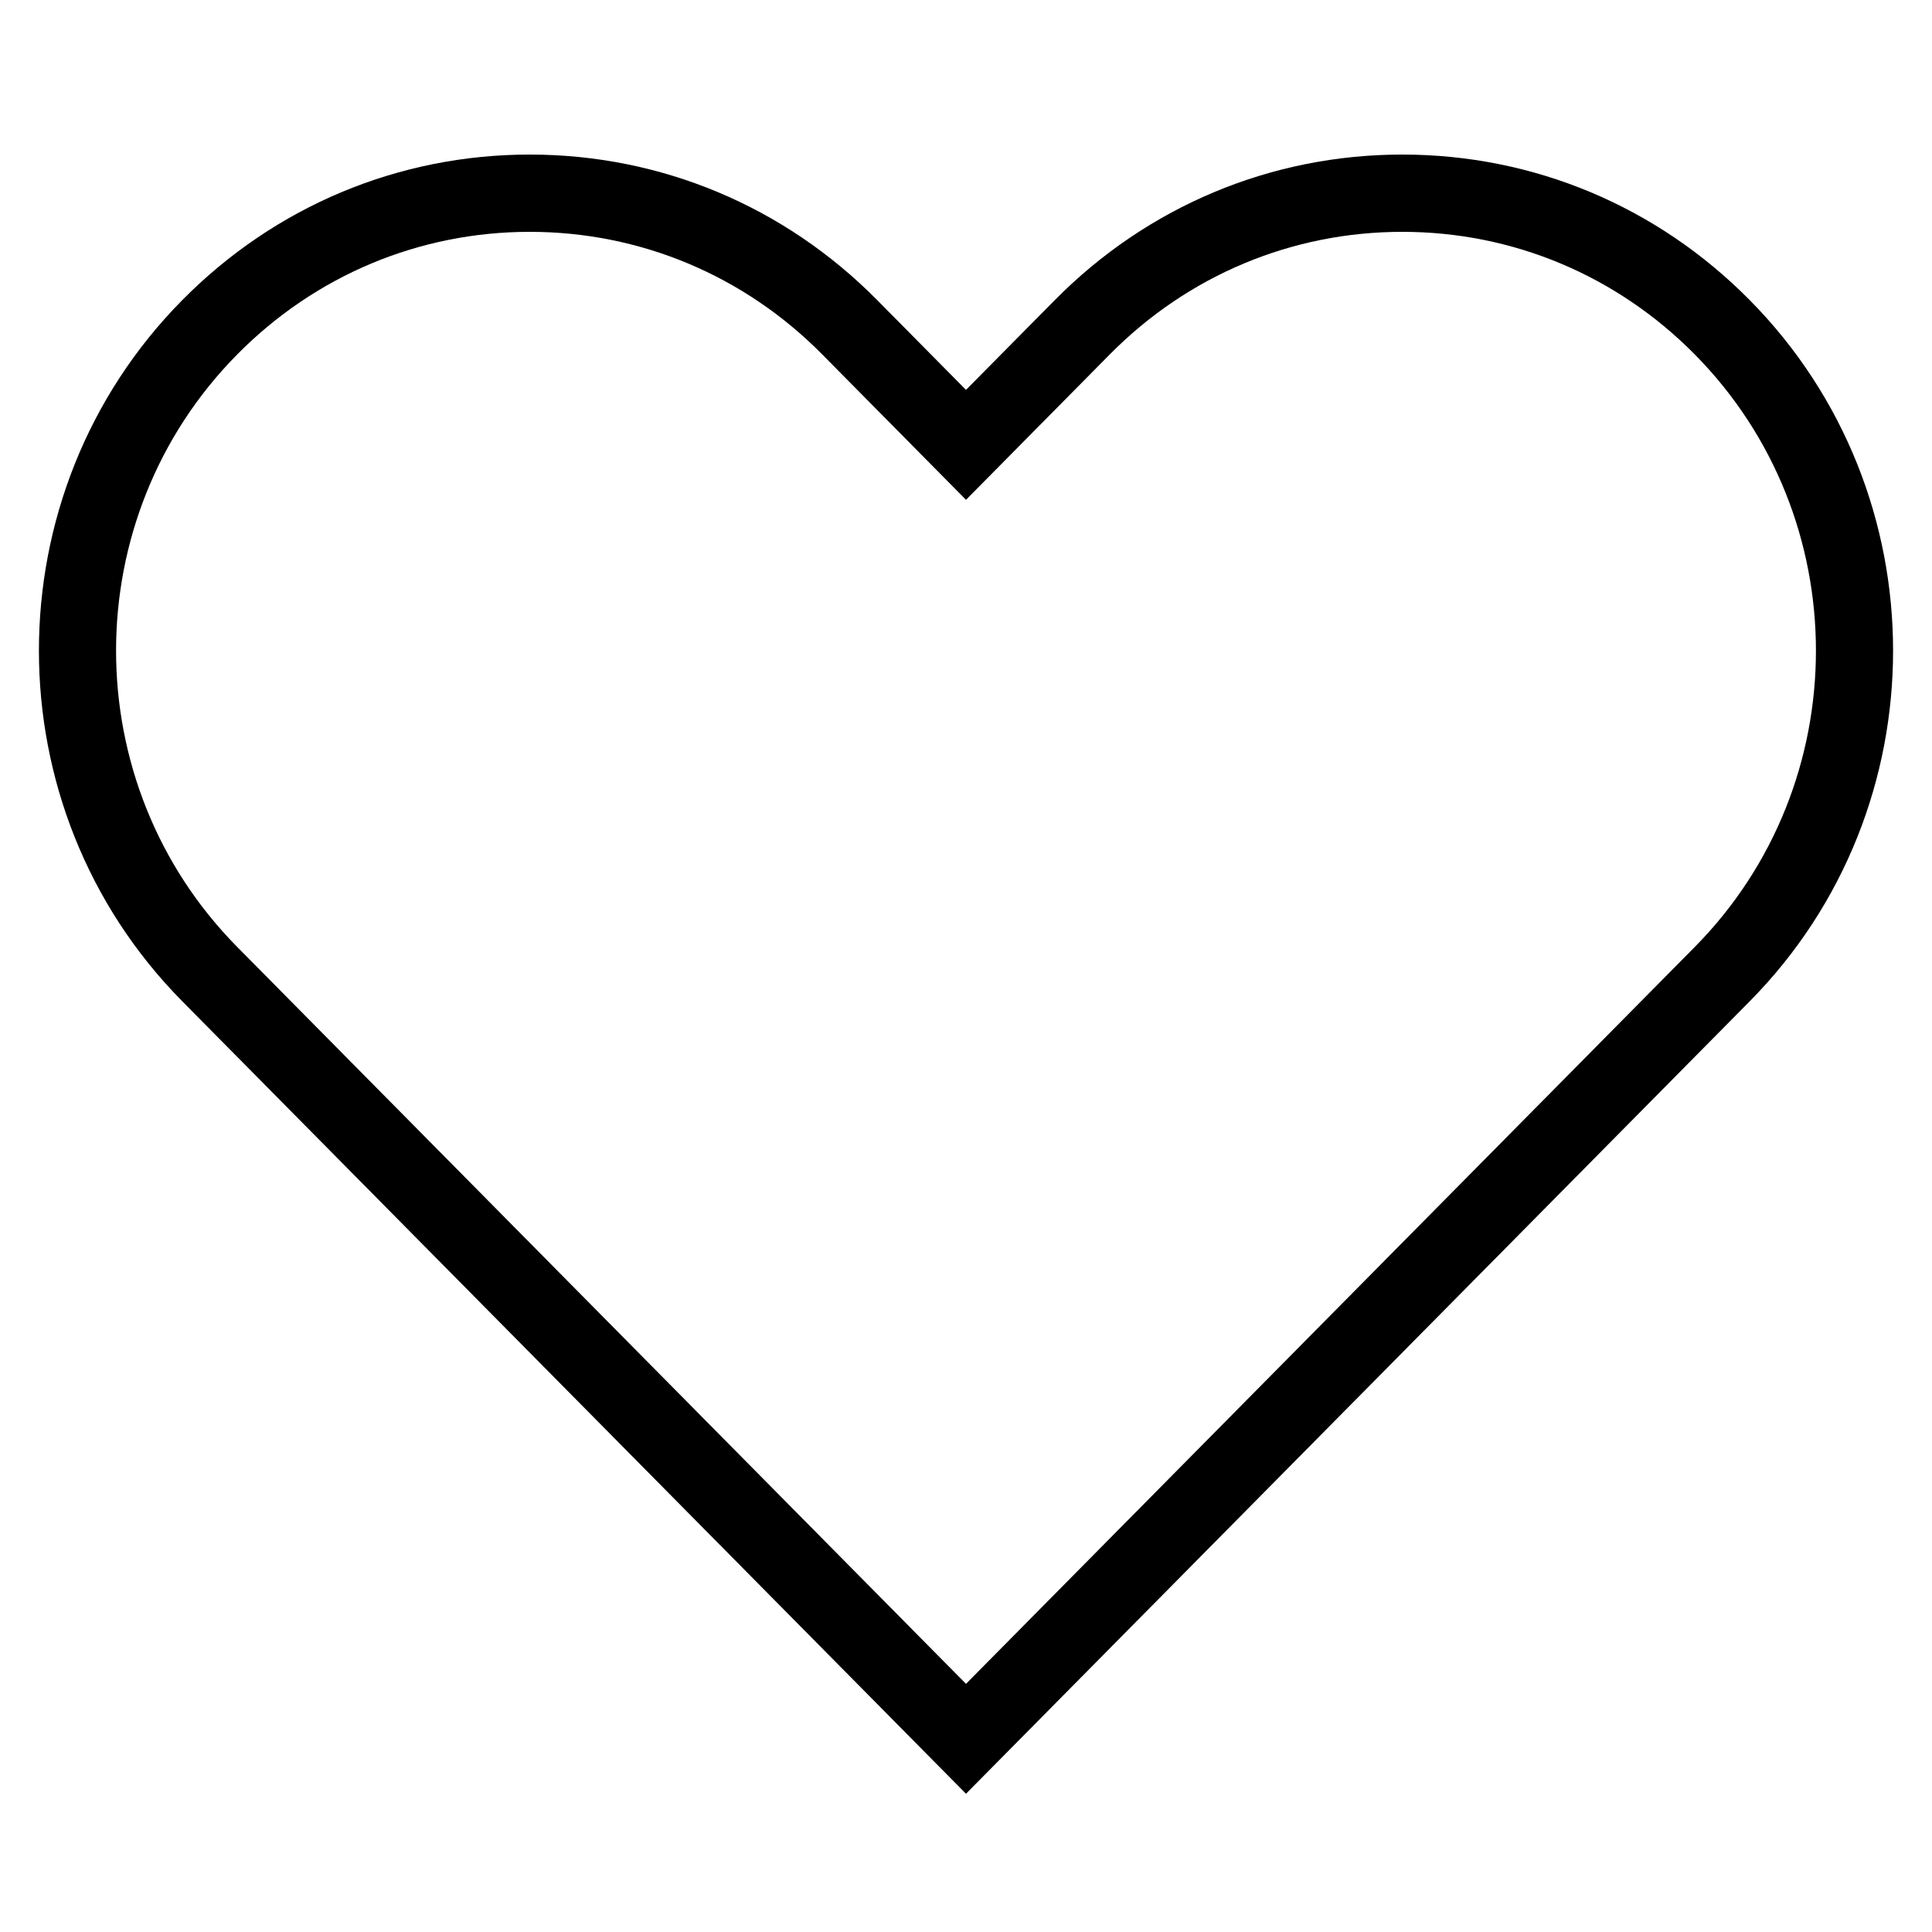
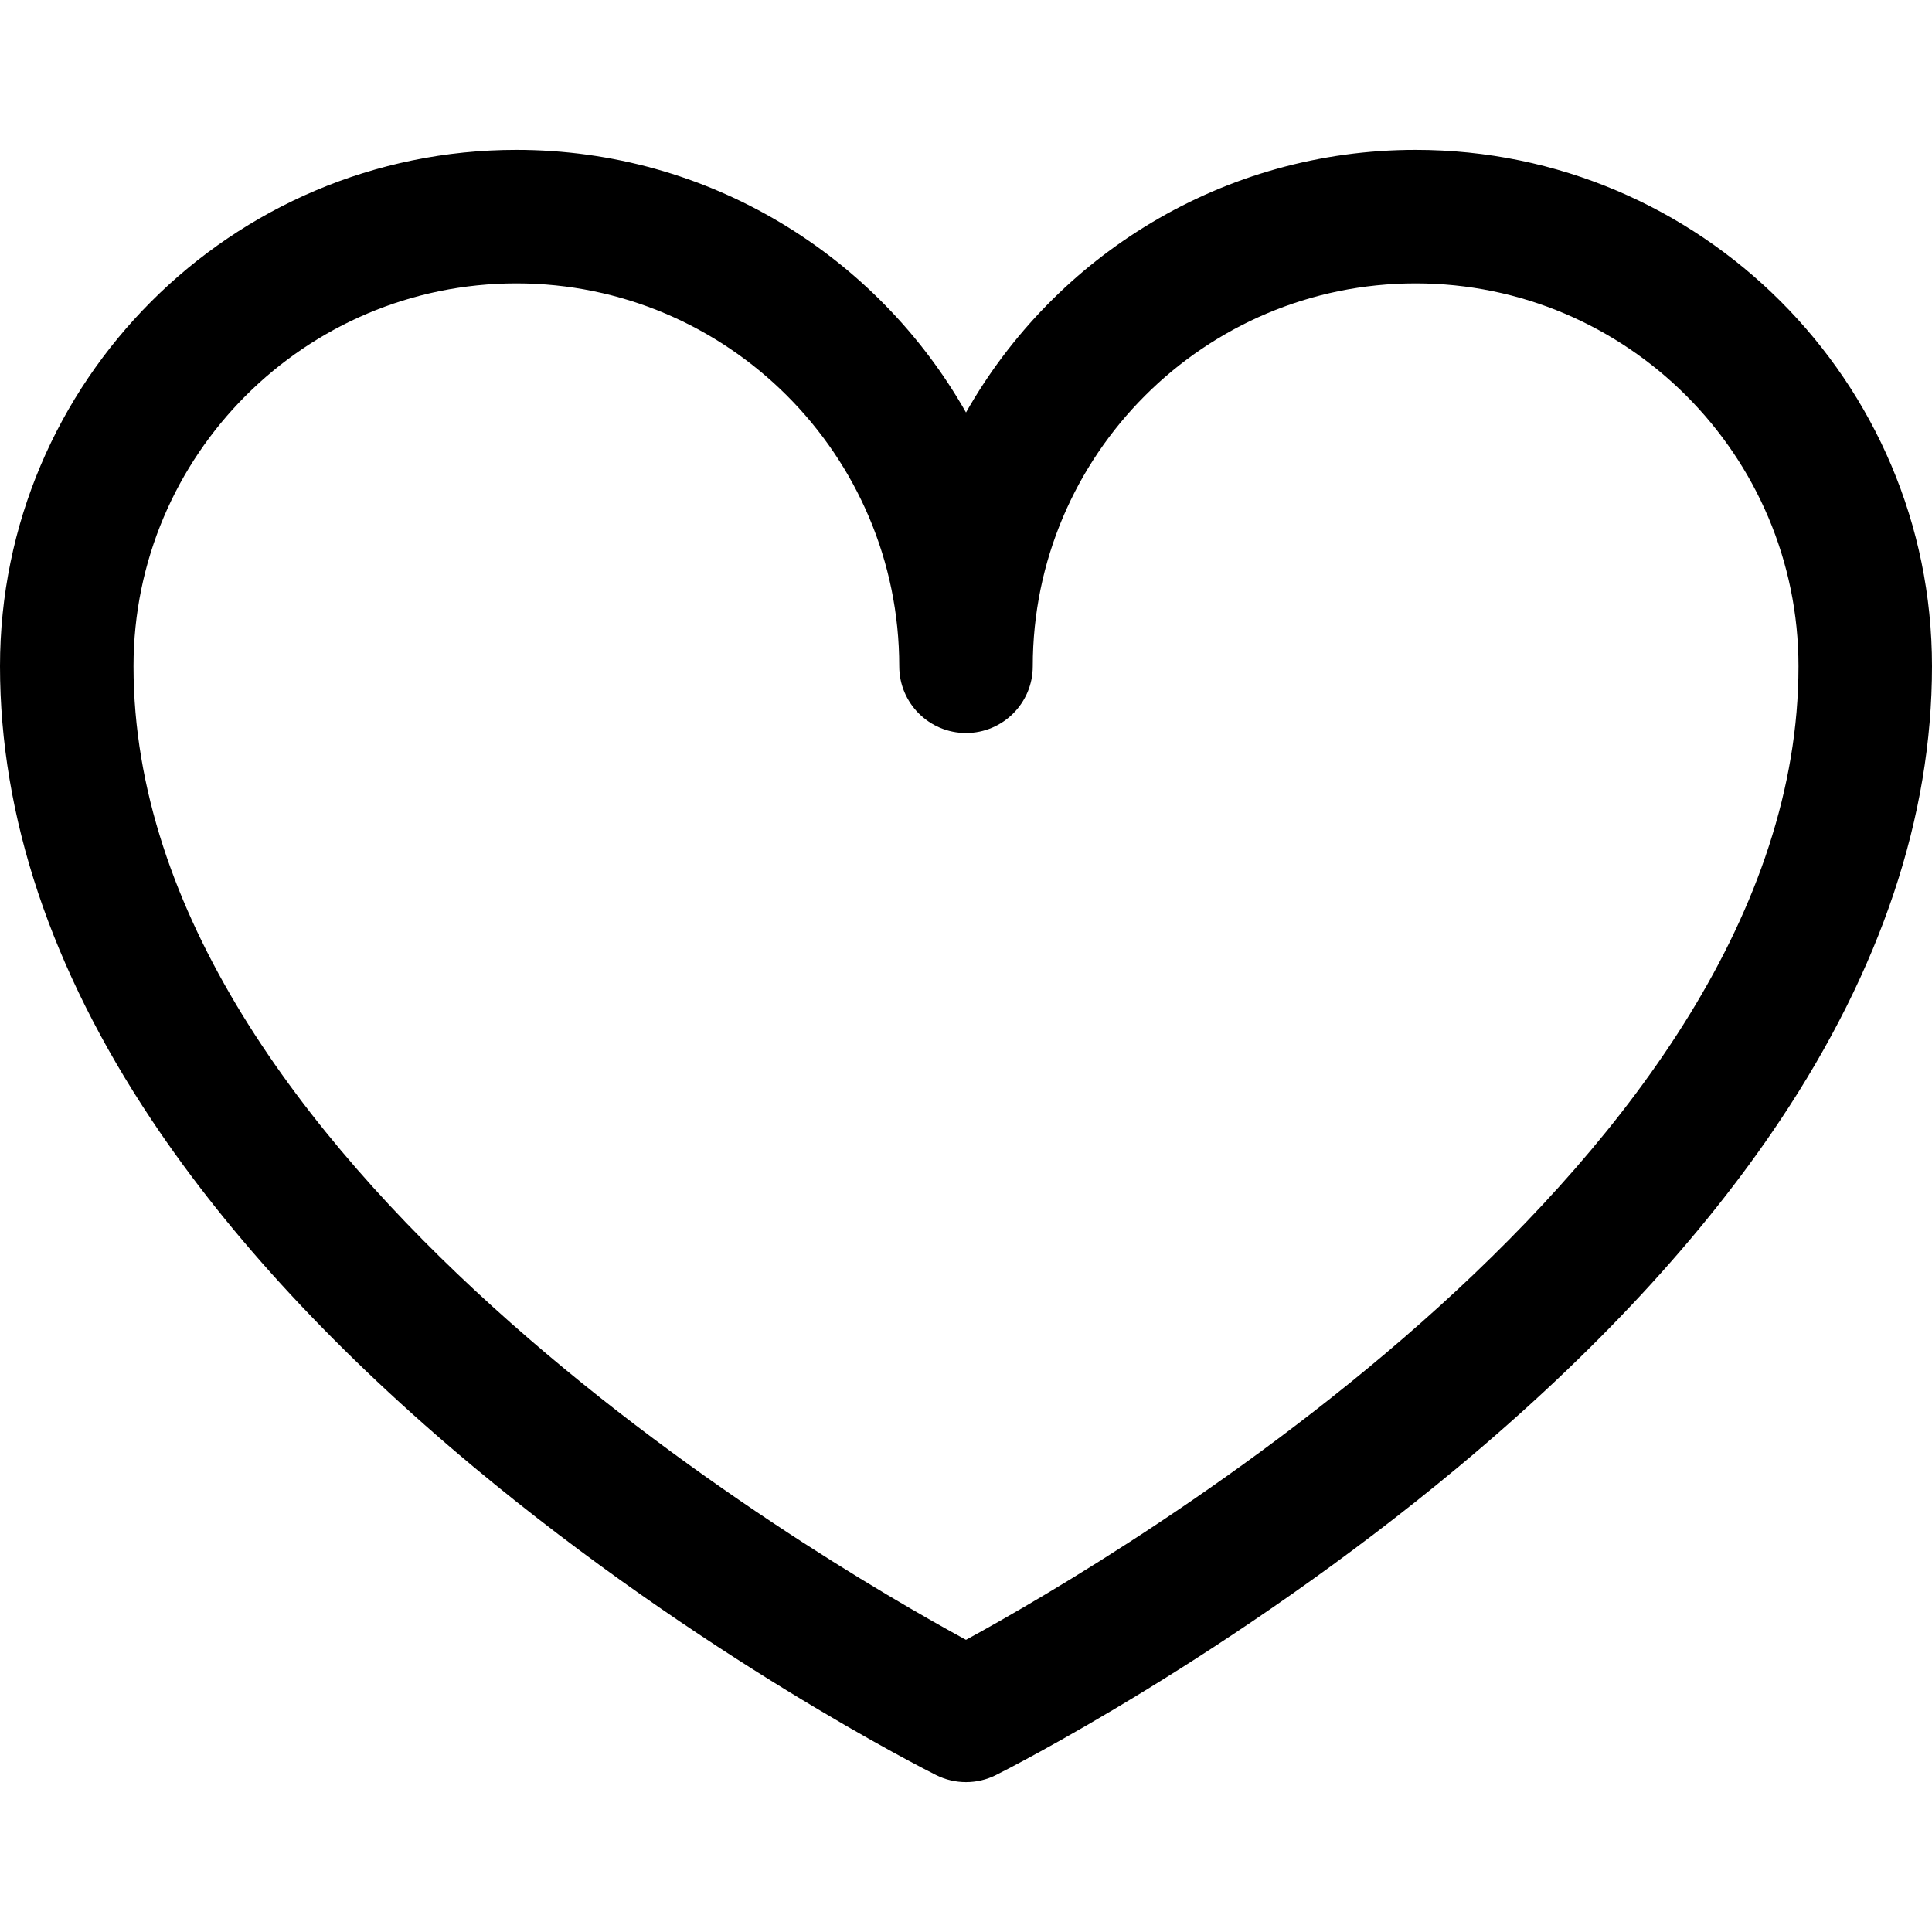
- <svg xmlns="http://www.w3.org/2000/svg" version="1.1" x="0px" y="0px" viewBox="0 0 50 50" style="enable-background:new 0 0 50 50;" xml:space="preserve">
-   <g id="Layer_1">
-     <path d="M45.281,25.915c4.949-5.004,4.949-13.146,0-18.15C42.881,5.337,39.688,4,36.292,4c-0.001,0-0.001,0-0.001,0   c-3.396,0-6.59,1.337-8.991,3.765L25,10.09l-2.3-2.325C20.299,5.337,17.106,4,13.709,4c-3.396,0-6.589,1.337-8.99,3.765   c-4.949,5.004-4.949,13.146,0,18.15L25,46.422L45.281,25.915z M6.141,9.171C8.163,7.126,10.852,6,13.709,6   c2.858,0,5.547,1.126,7.569,3.171L25,12.935l3.722-3.764C30.744,7.126,33.433,6,36.291,6c2.858,0,5.546,1.126,7.568,3.171   c4.183,4.229,4.183,11.109,0,15.338L25,43.578L6.141,24.509C1.958,20.28,1.958,13.399,6.141,9.171z" />
+ <svg xmlns="http://www.w3.org/2000/svg" version="1.1" id="Capa_1" x="0px" y="0px" viewBox="0 0 297 297" style="enable-background:new 0 0 297 297;" xml:space="preserve">
+   <g>
+     <path d="M148.5,273.96c-1.572,0-3.145-0.36-4.589-1.083c-1.455-0.728-36.028-18.149-71.1-47.375   c-20.824-17.353-37.475-35.289-49.488-53.31C7.847,148.979,0,125.504,0,102.421C0,58.65,35.61,23.04,79.381,23.04   c29.604,0,55.474,16.286,69.119,40.372c13.645-24.086,39.516-40.372,69.119-40.372c43.77,0,79.381,35.61,79.381,79.381   c0,23.083-7.847,46.558-23.323,69.771c-12.014,18.021-28.664,35.957-49.488,53.311c-35.071,29.226-69.645,46.647-71.1,47.374   C151.645,273.6,150.072,273.96,148.5,273.96z M79.381,43.564c-32.453,0-58.856,26.403-58.856,58.856   c0,75.731,104.584,136.931,127.972,149.665c23.379-12.75,127.979-74.044,127.979-149.665c0-32.453-26.403-58.856-58.856-58.856   c-32.454,0-58.856,26.403-58.856,58.856c0,5.667-4.596,10.263-10.263,10.263s-10.263-4.596-10.263-10.263   C138.237,69.968,111.835,43.564,79.381,43.564z" />
  </g>
-   <g>
- </g>
</svg>
